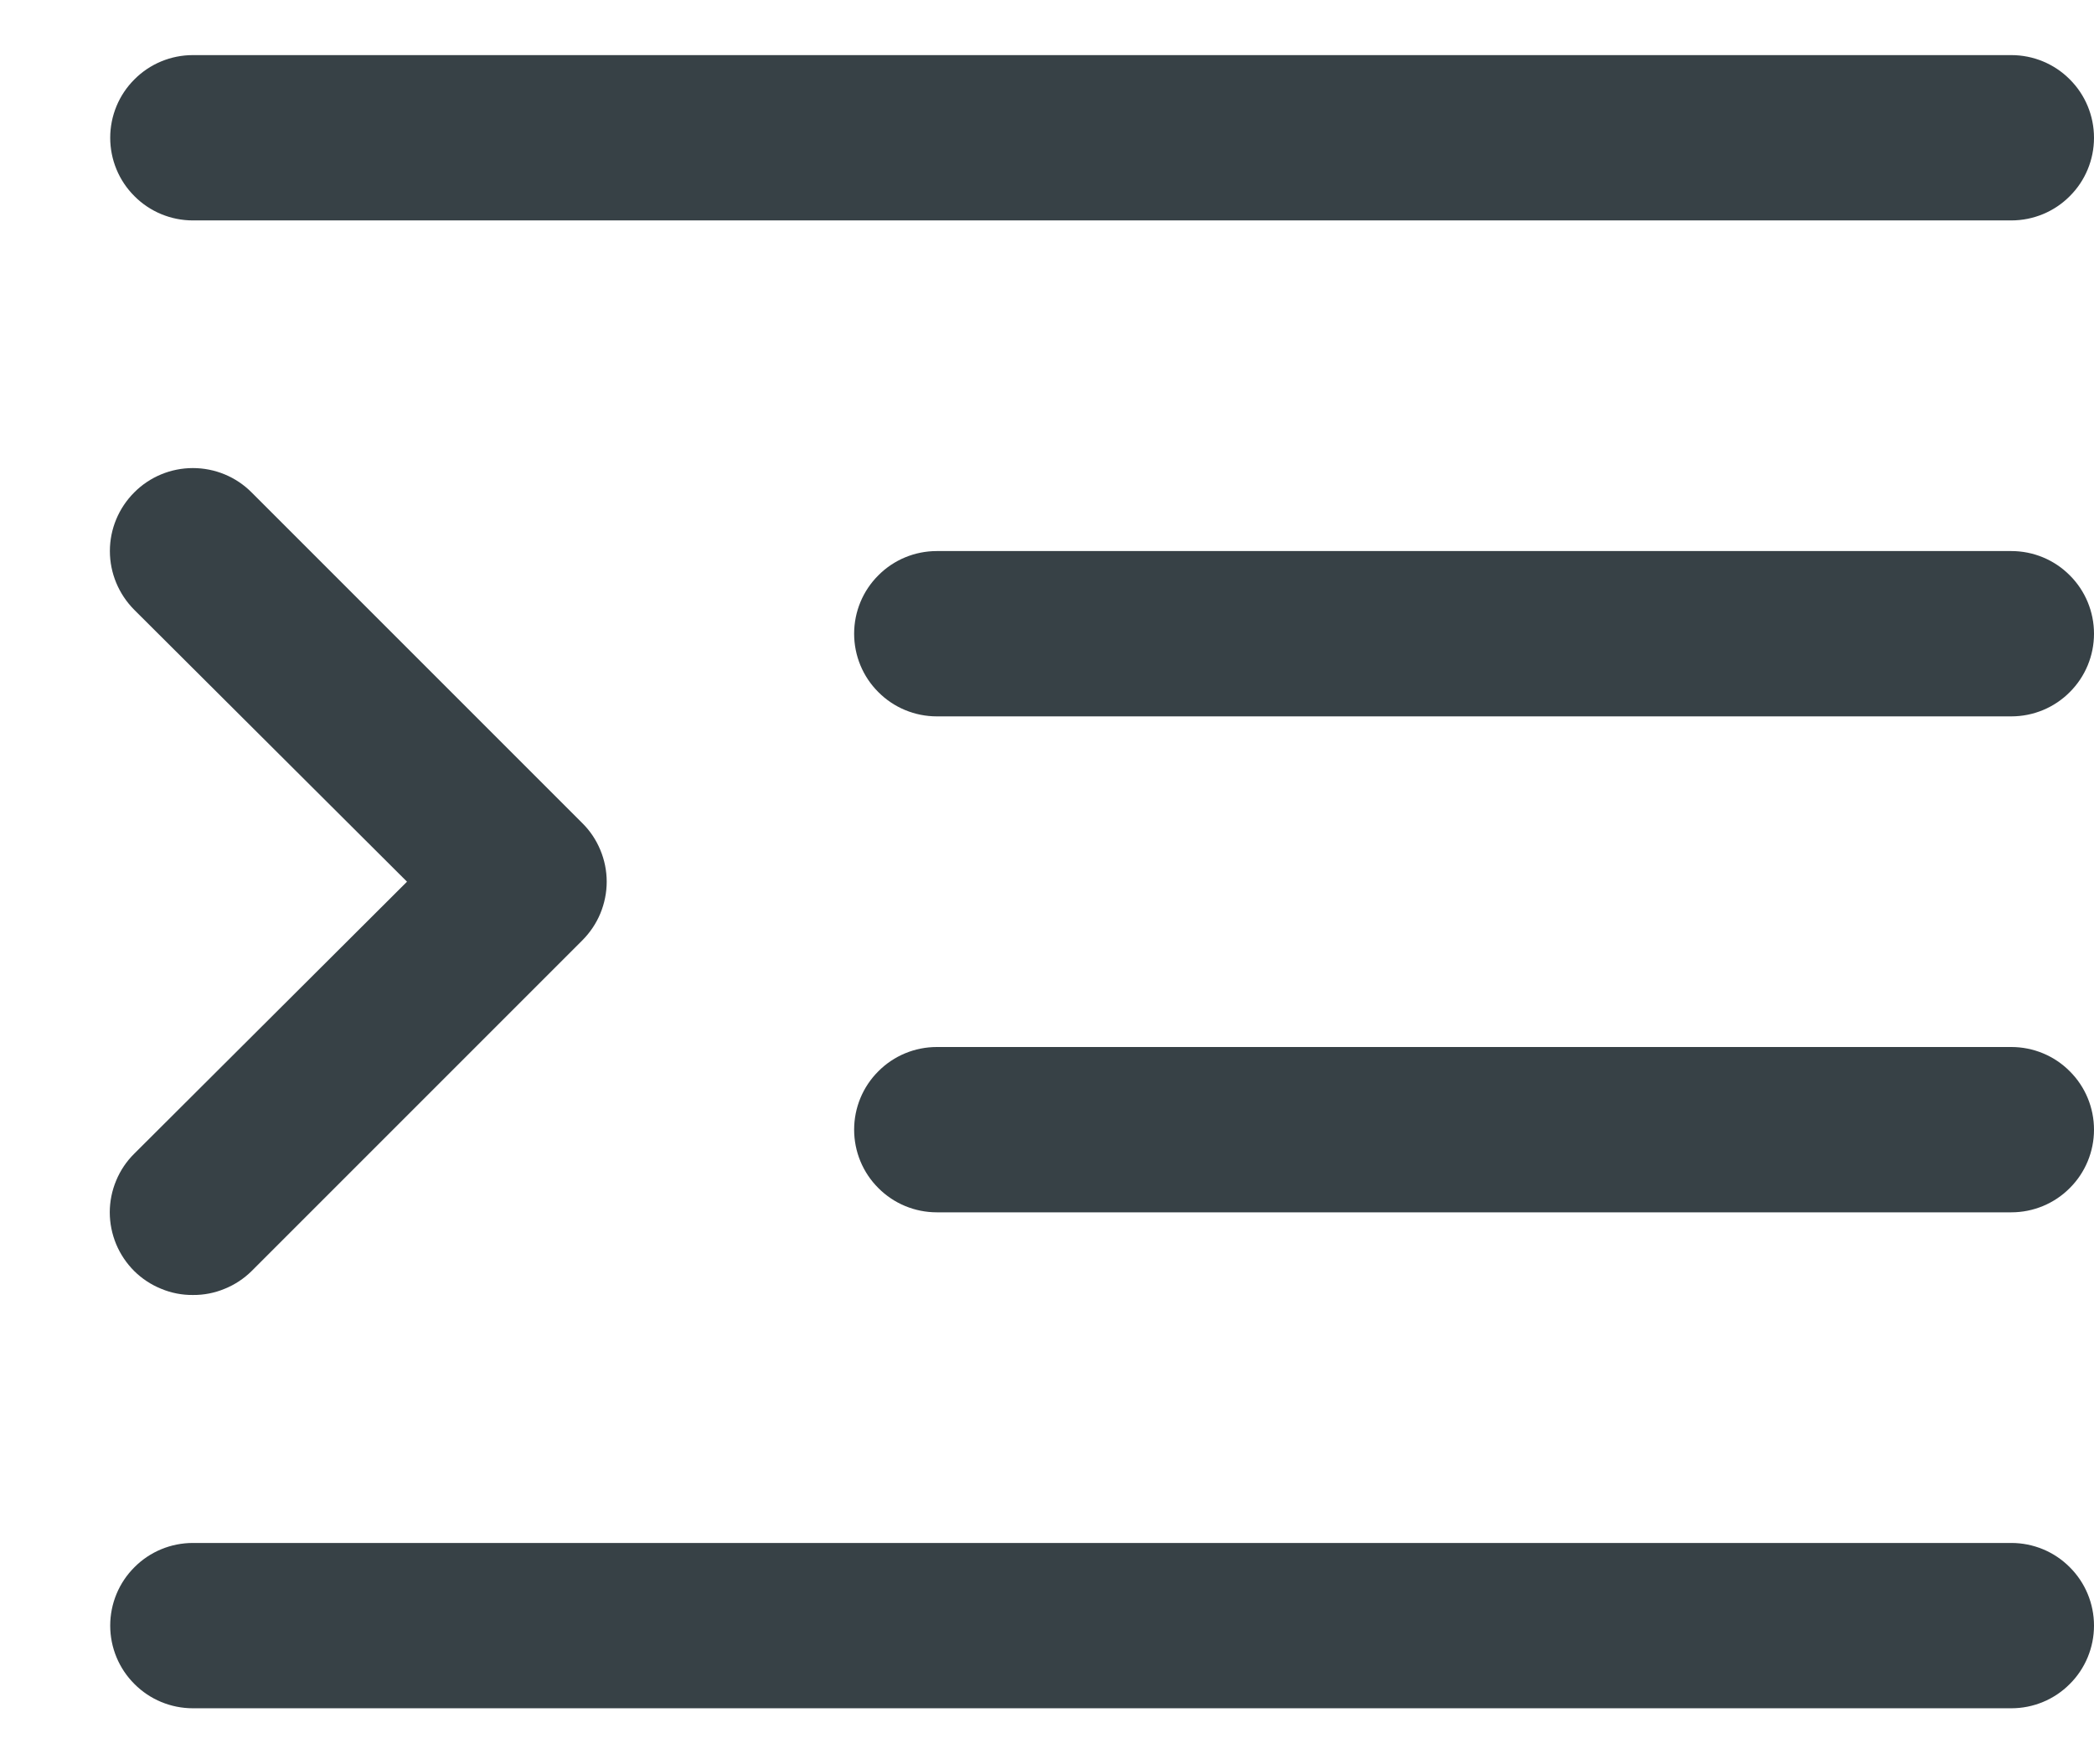
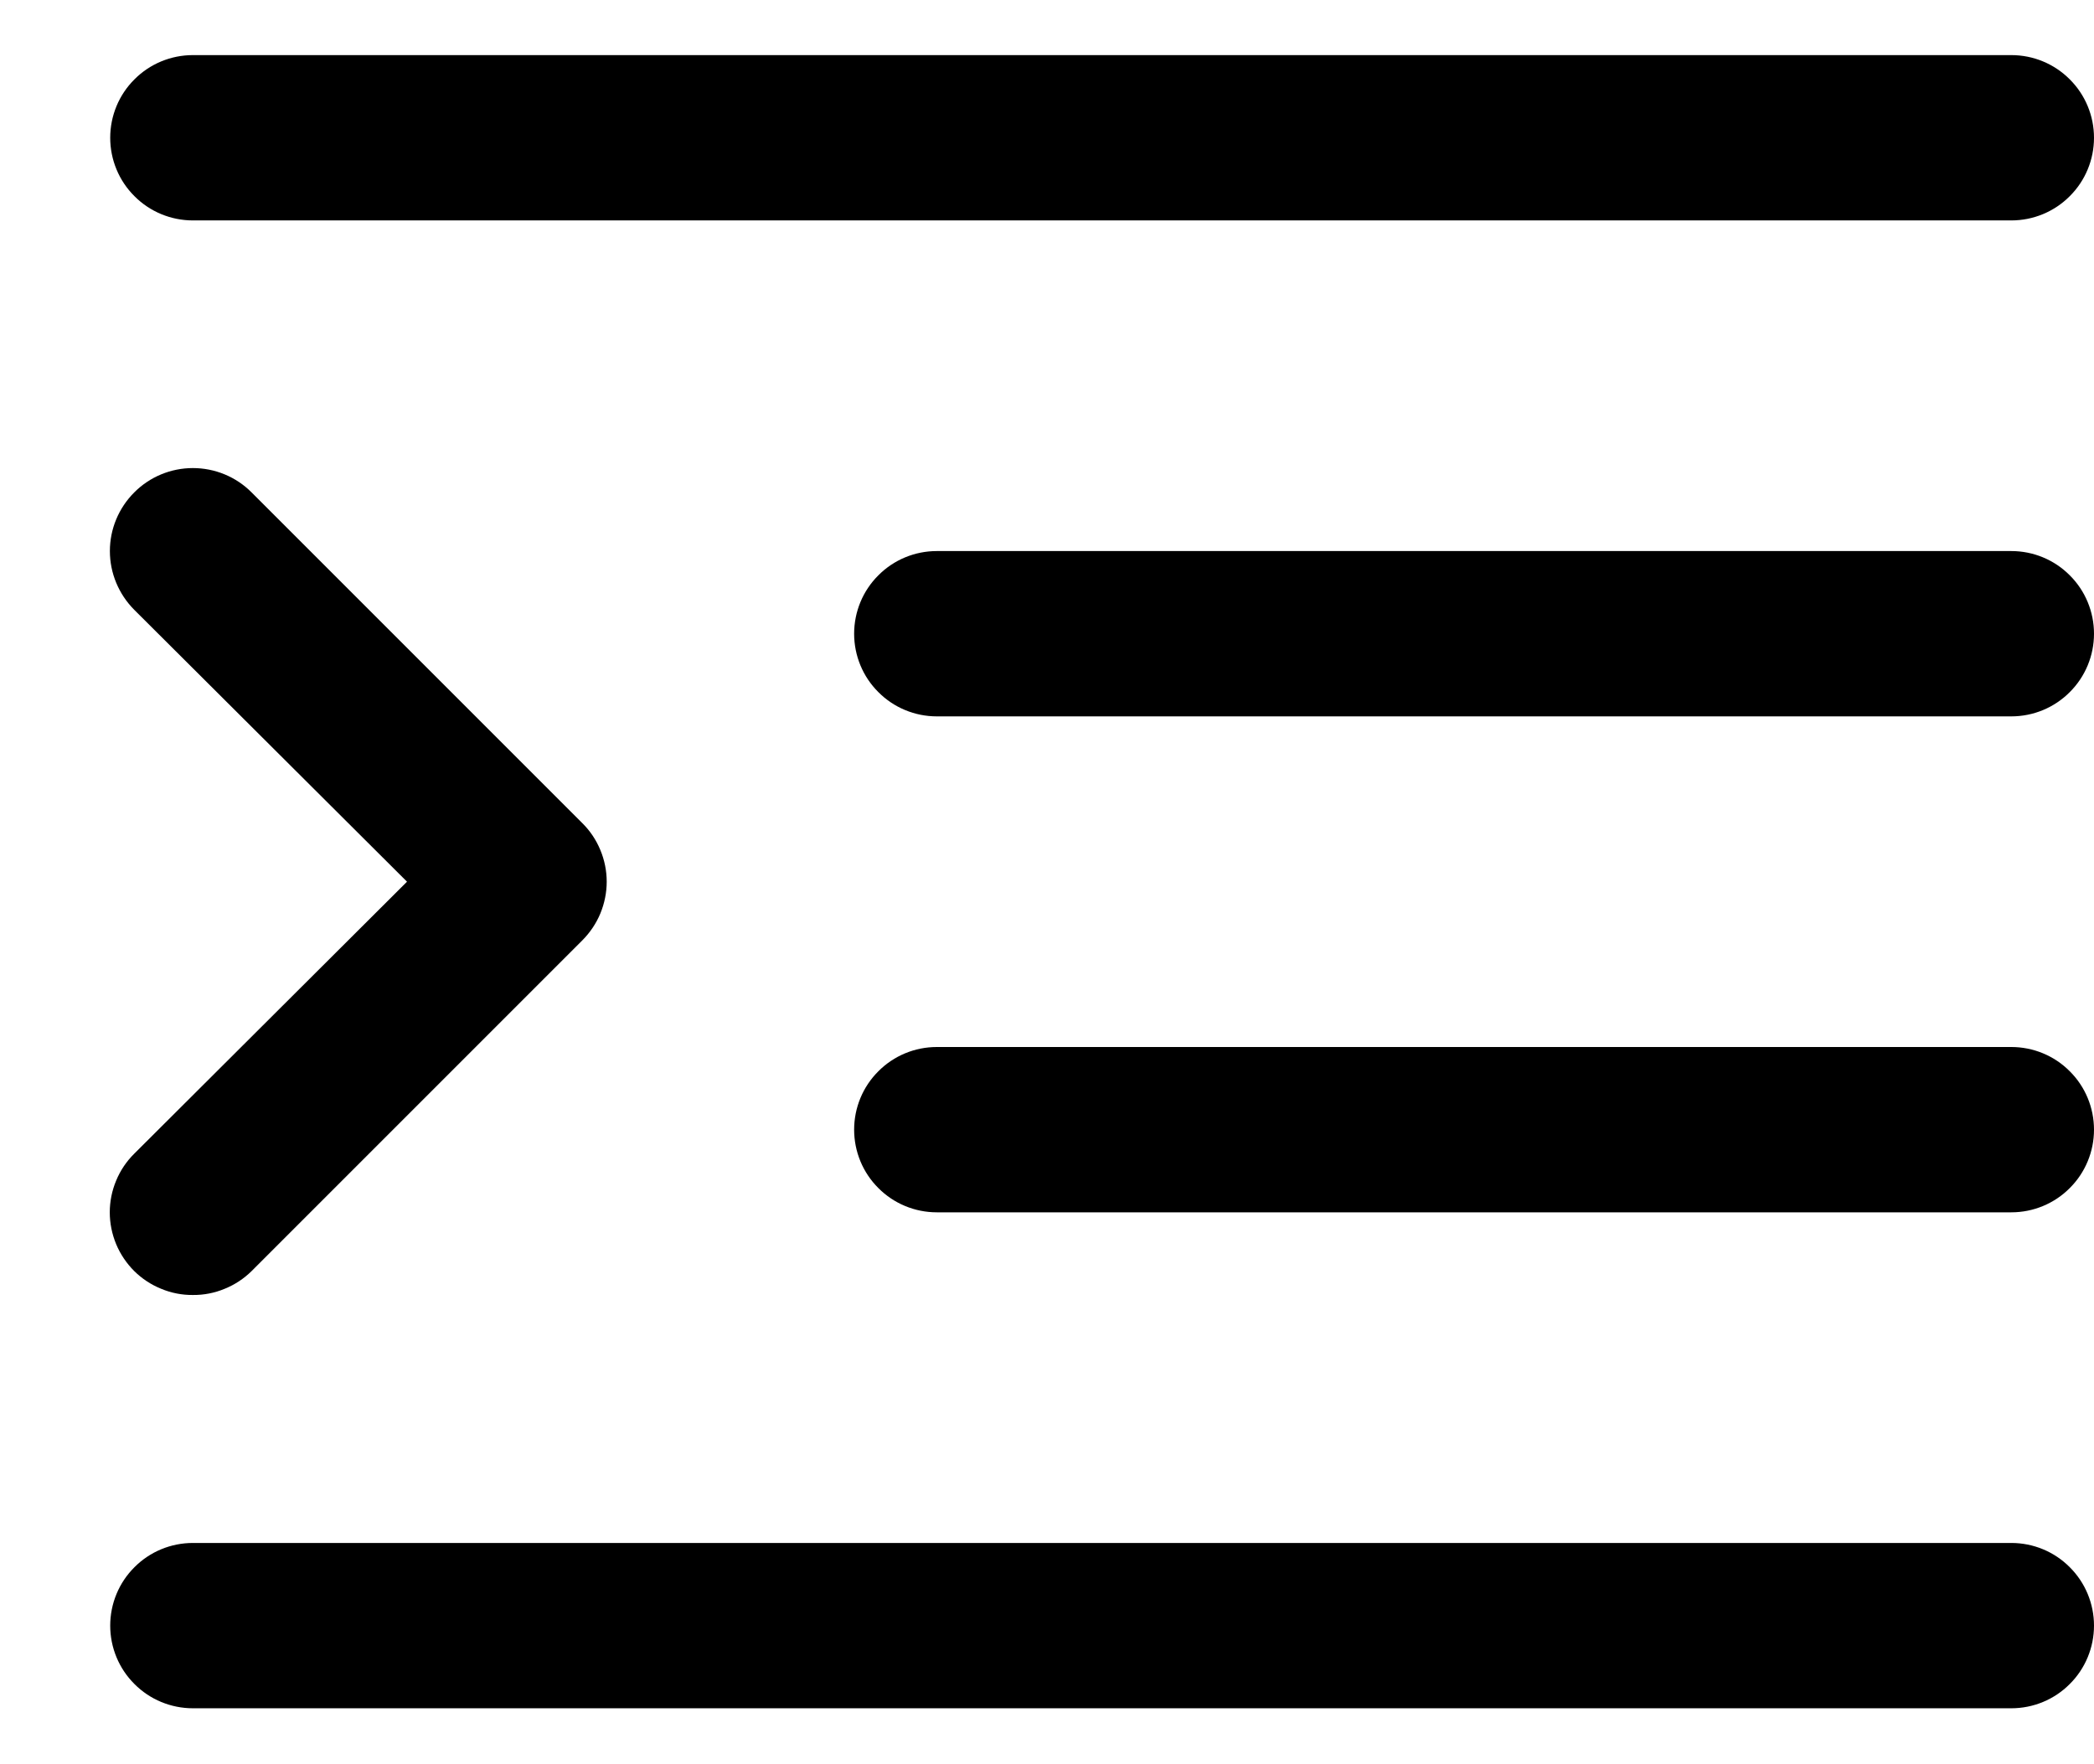
<svg xmlns="http://www.w3.org/2000/svg" width="19" height="16" viewBox="0 0 19 16" fill="none">
-   <path d="M18.25 6.5H8.5C8.301 6.5 8.11 6.421 7.97 6.28C7.829 6.14 7.75 5.949 7.75 5.75C7.75 5.551 7.829 5.36 7.97 5.22C8.11 5.079 8.301 5 8.5 5H18.25C18.449 5 18.64 5.079 18.78 5.22C18.921 5.36 19 5.551 19 5.75C19 5.949 18.921 6.14 18.78 6.28C18.64 6.421 18.449 6.5 18.25 6.5Z" fill="#374146" />
-   <path d="M18.25 2H1.75C1.551 2 1.36 1.921 1.22 1.78C1.079 1.64 1 1.449 1 1.25C1 1.051 1.079 0.86 1.22 0.72C1.36 0.579 1.551 0.5 1.75 0.5H18.25C18.449 0.5 18.64 0.579 18.78 0.72C18.921 0.86 19 1.051 19 1.25C19 1.449 18.921 1.64 18.78 1.78C18.64 1.921 18.449 2 18.25 2Z" fill="#374146" />
-   <path d="M18.25 11H8.5C8.301 11 8.11 10.921 7.97 10.78C7.829 10.64 7.75 10.449 7.75 10.25C7.75 10.051 7.829 9.86 7.97 9.72C8.11 9.579 8.301 9.5 8.5 9.5H18.25C18.449 9.5 18.64 9.579 18.78 9.72C18.921 9.86 19 10.051 19 10.25C19 10.449 18.921 10.64 18.78 10.78C18.64 10.921 18.449 11 18.25 11Z" fill="#374146" />
-   <path d="M18.25 15.5H1.75C1.551 15.5 1.36 15.421 1.22 15.28C1.079 15.14 1 14.949 1 14.75C1 14.551 1.079 14.36 1.22 14.22C1.36 14.079 1.551 14 1.75 14H18.25C18.449 14 18.64 14.079 18.78 14.22C18.921 14.36 19 14.551 19 14.75C19 14.949 18.921 15.14 18.78 15.28C18.64 15.421 18.449 15.5 18.25 15.5Z" fill="#374146" />
-   <path d="M1.75 11.75C1.652 11.751 1.554 11.732 1.463 11.694C1.371 11.657 1.288 11.602 1.218 11.533C1.148 11.463 1.092 11.38 1.054 11.289C1.016 11.197 0.996 11.099 0.996 11C0.996 10.901 1.016 10.803 1.054 10.712C1.092 10.62 1.148 10.537 1.218 10.468L3.693 8L1.218 5.533C1.077 5.391 0.997 5.2 0.997 5C0.997 4.8 1.077 4.609 1.218 4.468C1.359 4.326 1.551 4.247 1.75 4.247C1.95 4.247 2.142 4.326 2.283 4.468L5.283 7.468C5.353 7.537 5.409 7.62 5.447 7.712C5.485 7.803 5.505 7.901 5.505 8C5.505 8.099 5.485 8.197 5.447 8.289C5.409 8.38 5.353 8.463 5.283 8.533L2.283 11.533C2.213 11.602 2.13 11.657 2.038 11.694C1.947 11.732 1.849 11.751 1.75 11.75Z" fill="#374146" />
+   <path d="M18.25 6.5H8.5C8.301 6.5 8.11 6.421 7.97 6.28C7.829 6.14 7.75 5.949 7.75 5.75C7.75 5.551 7.829 5.36 7.97 5.22C8.11 5.079 8.301 5 8.5 5H18.25C18.449 5 18.64 5.079 18.78 5.22C18.921 5.36 19 5.551 19 5.75C19 5.949 18.921 6.14 18.78 6.28C18.64 6.421 18.449 6.5 18.25 6.5Z" fill="currentColor" />
+   <path d="M18.25 2H1.75C1.551 2 1.36 1.921 1.22 1.78C1.079 1.64 1 1.449 1 1.25C1 1.051 1.079 0.86 1.22 0.72C1.36 0.579 1.551 0.5 1.75 0.5H18.25C18.449 0.5 18.64 0.579 18.78 0.72C18.921 0.86 19 1.051 19 1.25C19 1.449 18.921 1.64 18.78 1.78C18.64 1.921 18.449 2 18.25 2Z" fill="currentColor" />
+   <path d="M18.25 11H8.5C8.301 11 8.11 10.921 7.97 10.78C7.829 10.64 7.75 10.449 7.75 10.25C7.75 10.051 7.829 9.86 7.97 9.72C8.11 9.579 8.301 9.5 8.5 9.5H18.25C18.449 9.5 18.64 9.579 18.78 9.72C18.921 9.86 19 10.051 19 10.25C19 10.449 18.921 10.64 18.78 10.78C18.64 10.921 18.449 11 18.25 11Z" fill="currentColor" />
+   <path d="M18.25 15.5H1.75C1.551 15.5 1.36 15.421 1.22 15.28C1.079 15.14 1 14.949 1 14.75C1 14.551 1.079 14.36 1.22 14.22C1.36 14.079 1.551 14 1.75 14H18.25C18.449 14 18.64 14.079 18.78 14.22C18.921 14.36 19 14.551 19 14.75C19 14.949 18.921 15.14 18.78 15.28C18.64 15.421 18.449 15.5 18.25 15.5Z" fill="currentColor" />
+   <path d="M1.75 11.75C1.652 11.751 1.554 11.732 1.463 11.694C1.371 11.657 1.288 11.602 1.218 11.533C1.148 11.463 1.092 11.38 1.054 11.289C1.016 11.197 0.996 11.099 0.996 11C0.996 10.901 1.016 10.803 1.054 10.712C1.092 10.62 1.148 10.537 1.218 10.468L3.693 8L1.218 5.533C1.077 5.391 0.997 5.2 0.997 5C0.997 4.8 1.077 4.609 1.218 4.468C1.359 4.326 1.551 4.247 1.75 4.247C1.95 4.247 2.142 4.326 2.283 4.468L5.283 7.468C5.353 7.537 5.409 7.62 5.447 7.712C5.485 7.803 5.505 7.901 5.505 8C5.505 8.099 5.485 8.197 5.447 8.289C5.409 8.38 5.353 8.463 5.283 8.533L2.283 11.533C2.213 11.602 2.13 11.657 2.038 11.694C1.947 11.732 1.849 11.751 1.75 11.75Z" fill="currentColor" />
</svg>
